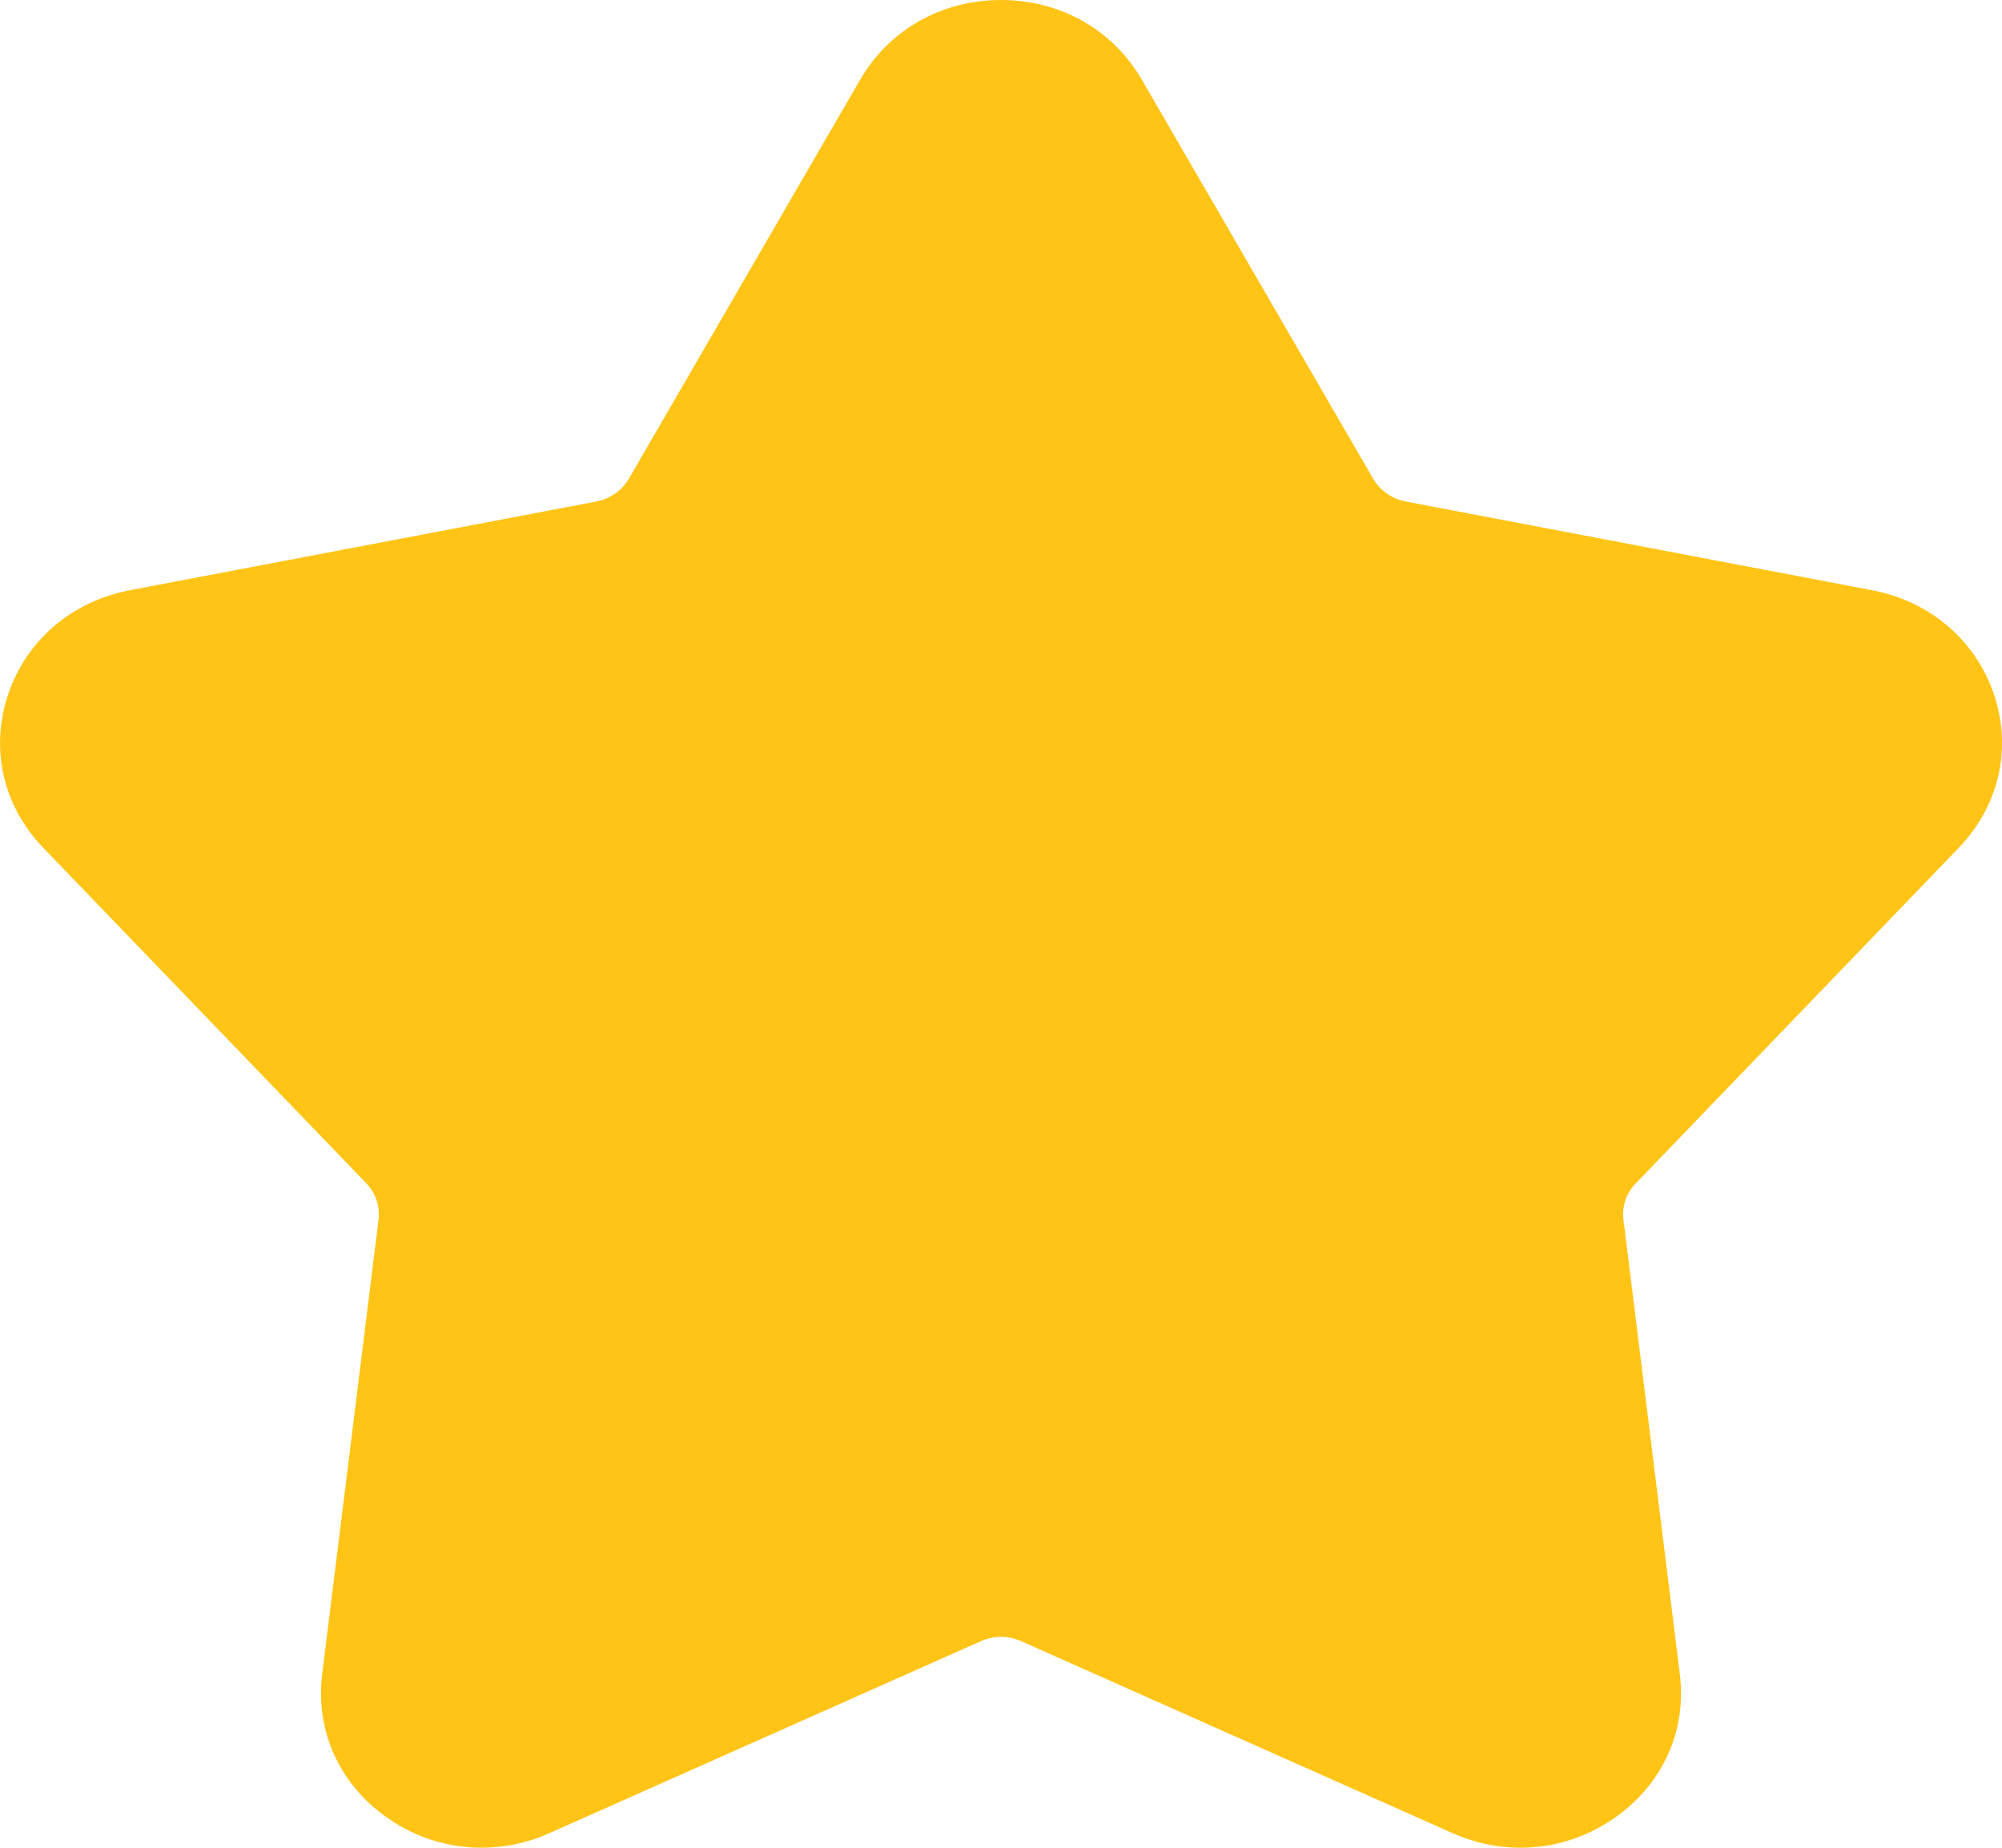
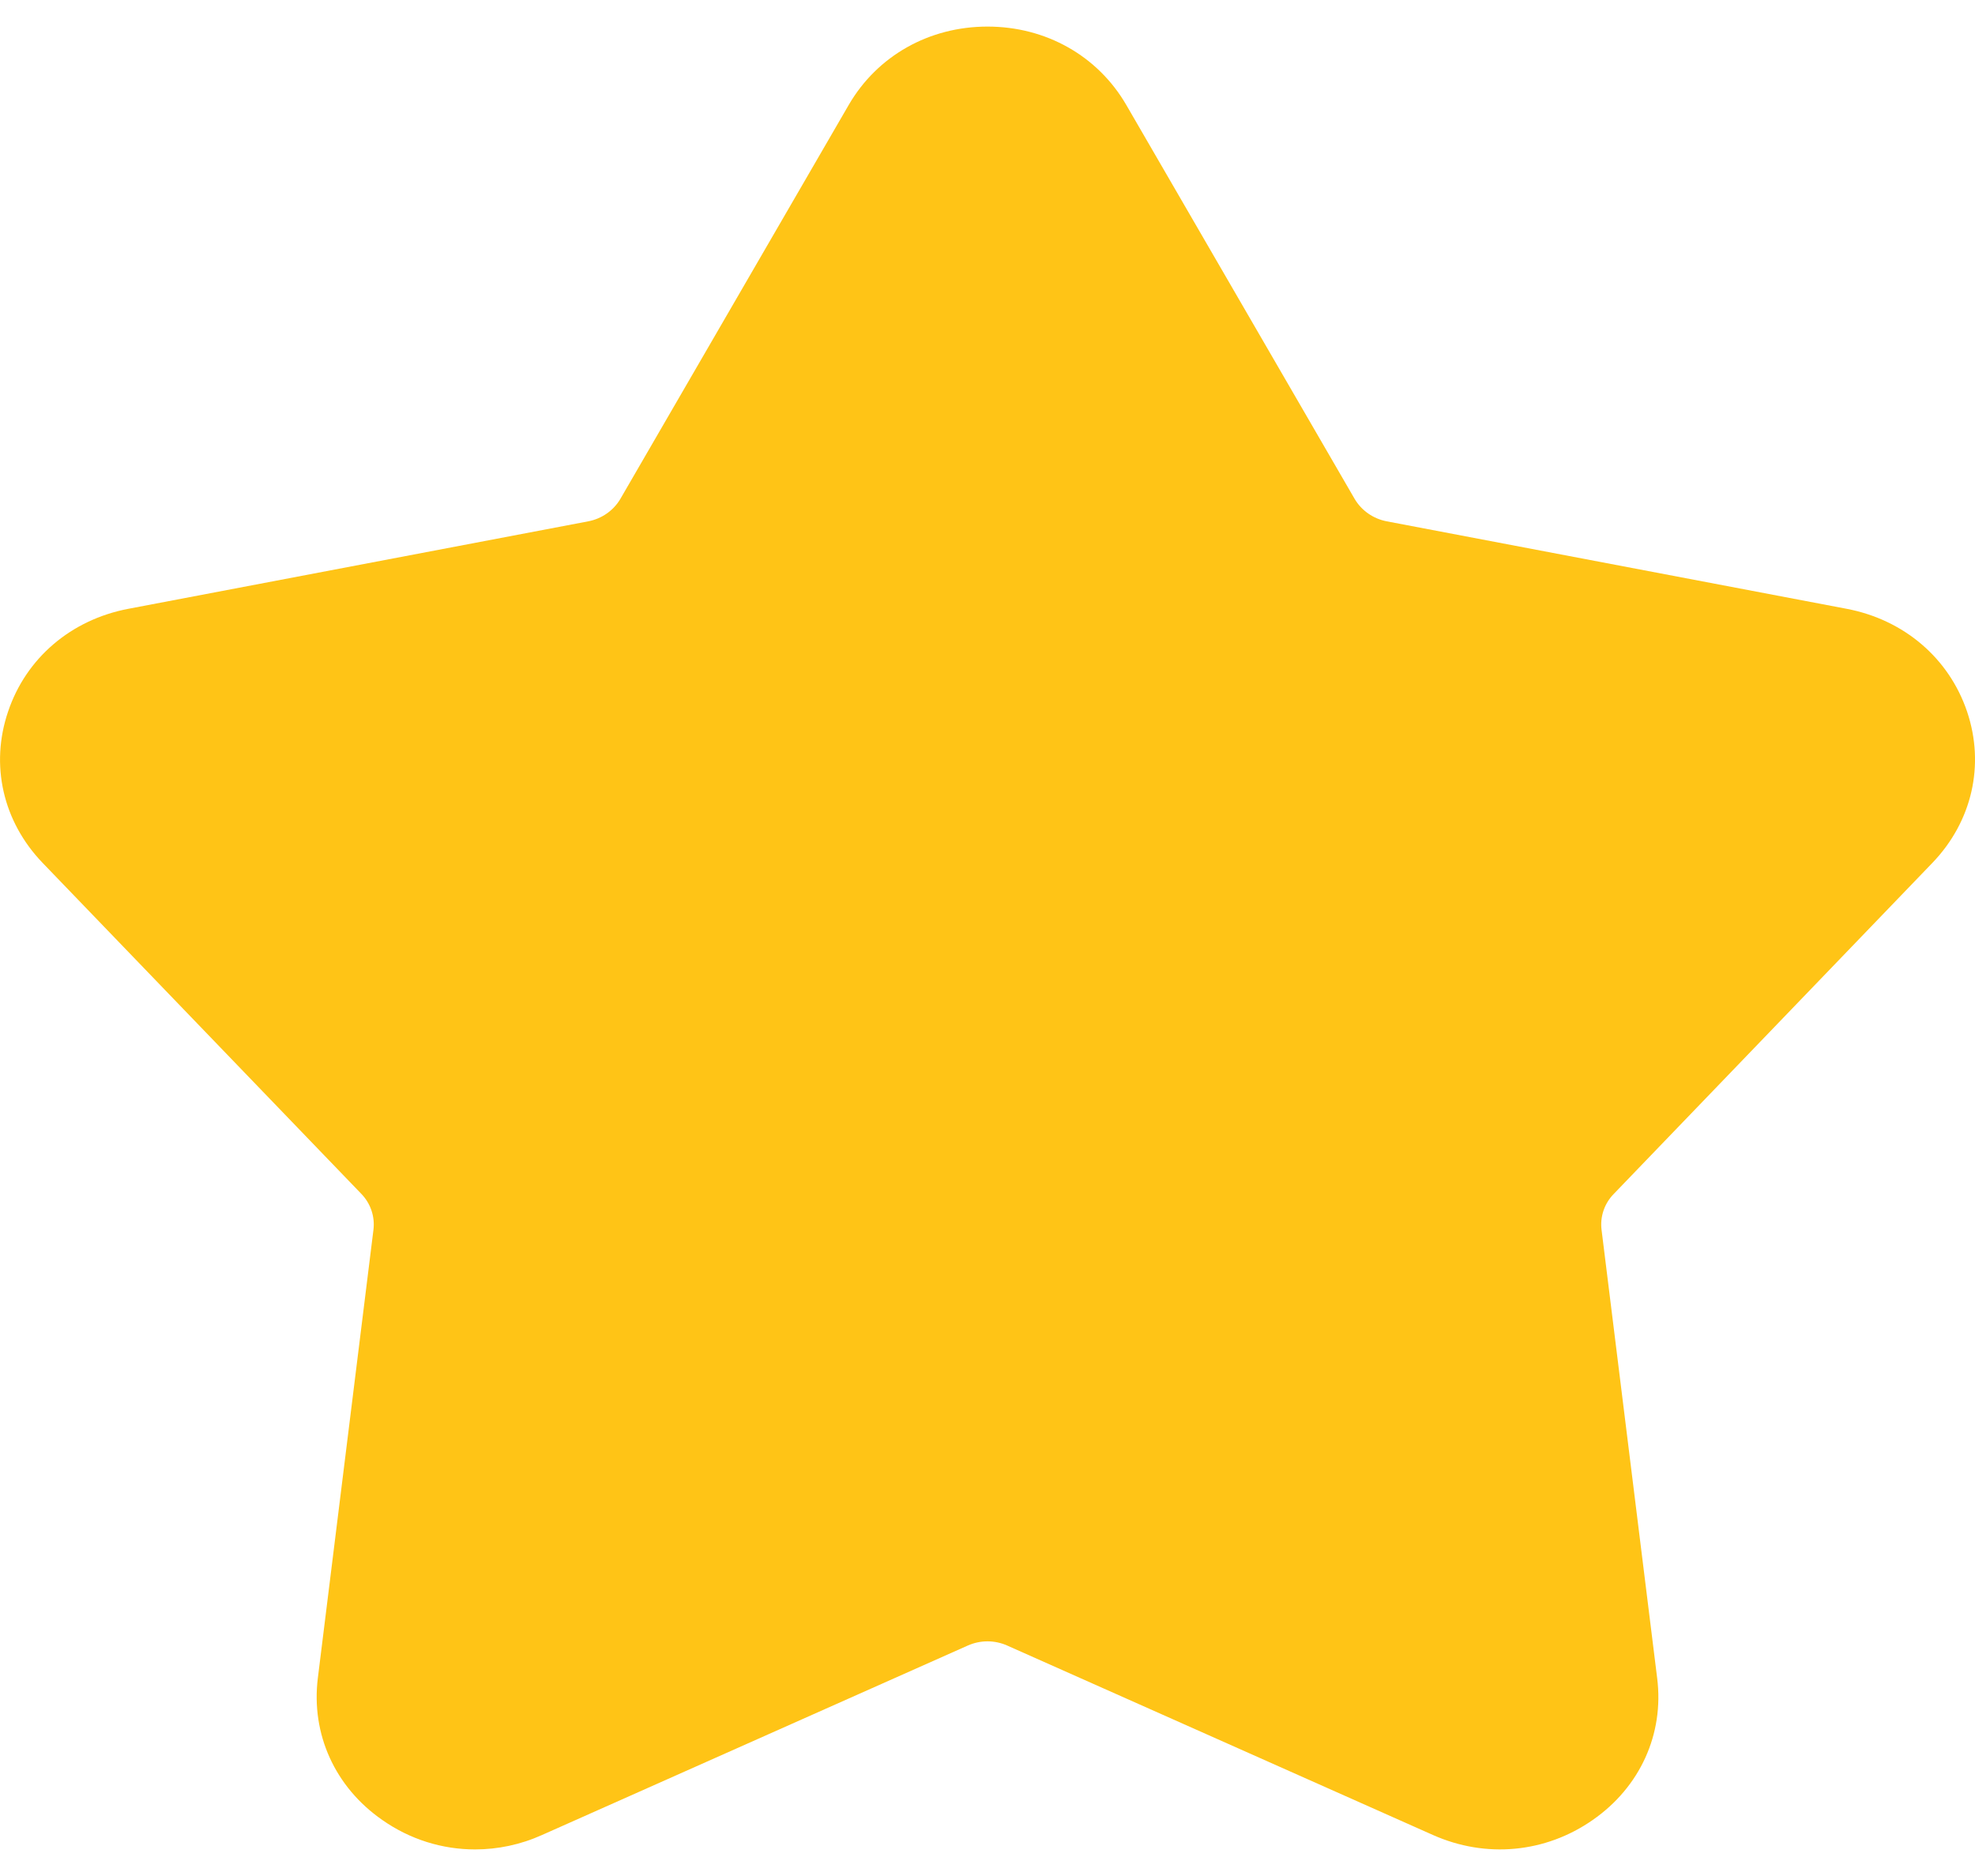
- <svg xmlns="http://www.w3.org/2000/svg" width="13" height="12" viewBox="0 0 13 12" fill="none">
+ <svg xmlns="http://www.w3.org/2000/svg" width="20" height="19" viewBox="0 0 13 12" fill="none">
  <path fill-rule="evenodd" clip-rule="evenodd" d="M12.72 5.505C12.981 5.233 13.066 4.861 12.948 4.51C12.829 4.158 12.533 3.905 12.156 3.833L9.128 3.257C9.039 3.24 8.962 3.186 8.917 3.11L7.413 0.515C7.225 0.192 6.884 0 6.5 0C6.116 0 5.775 0.192 5.587 0.515L4.083 3.11C4.038 3.186 3.961 3.24 3.872 3.257L0.844 3.833C0.467 3.905 0.171 4.158 0.053 4.51C-0.066 4.861 0.019 5.233 0.28 5.505L2.378 7.684C2.44 7.748 2.469 7.835 2.458 7.922L2.092 10.873C2.047 11.24 2.204 11.589 2.516 11.806C2.7 11.935 2.912 12 3.127 12C3.276 12 3.426 11.969 3.568 11.905L6.37 10.658C6.453 10.621 6.547 10.621 6.63 10.658L9.432 11.905C9.78 12.06 10.172 12.024 10.484 11.806C10.796 11.589 10.954 11.24 10.908 10.873L10.542 7.922C10.531 7.835 10.56 7.748 10.623 7.684L12.72 5.505Z" fill="#FFC416" />
</svg>
